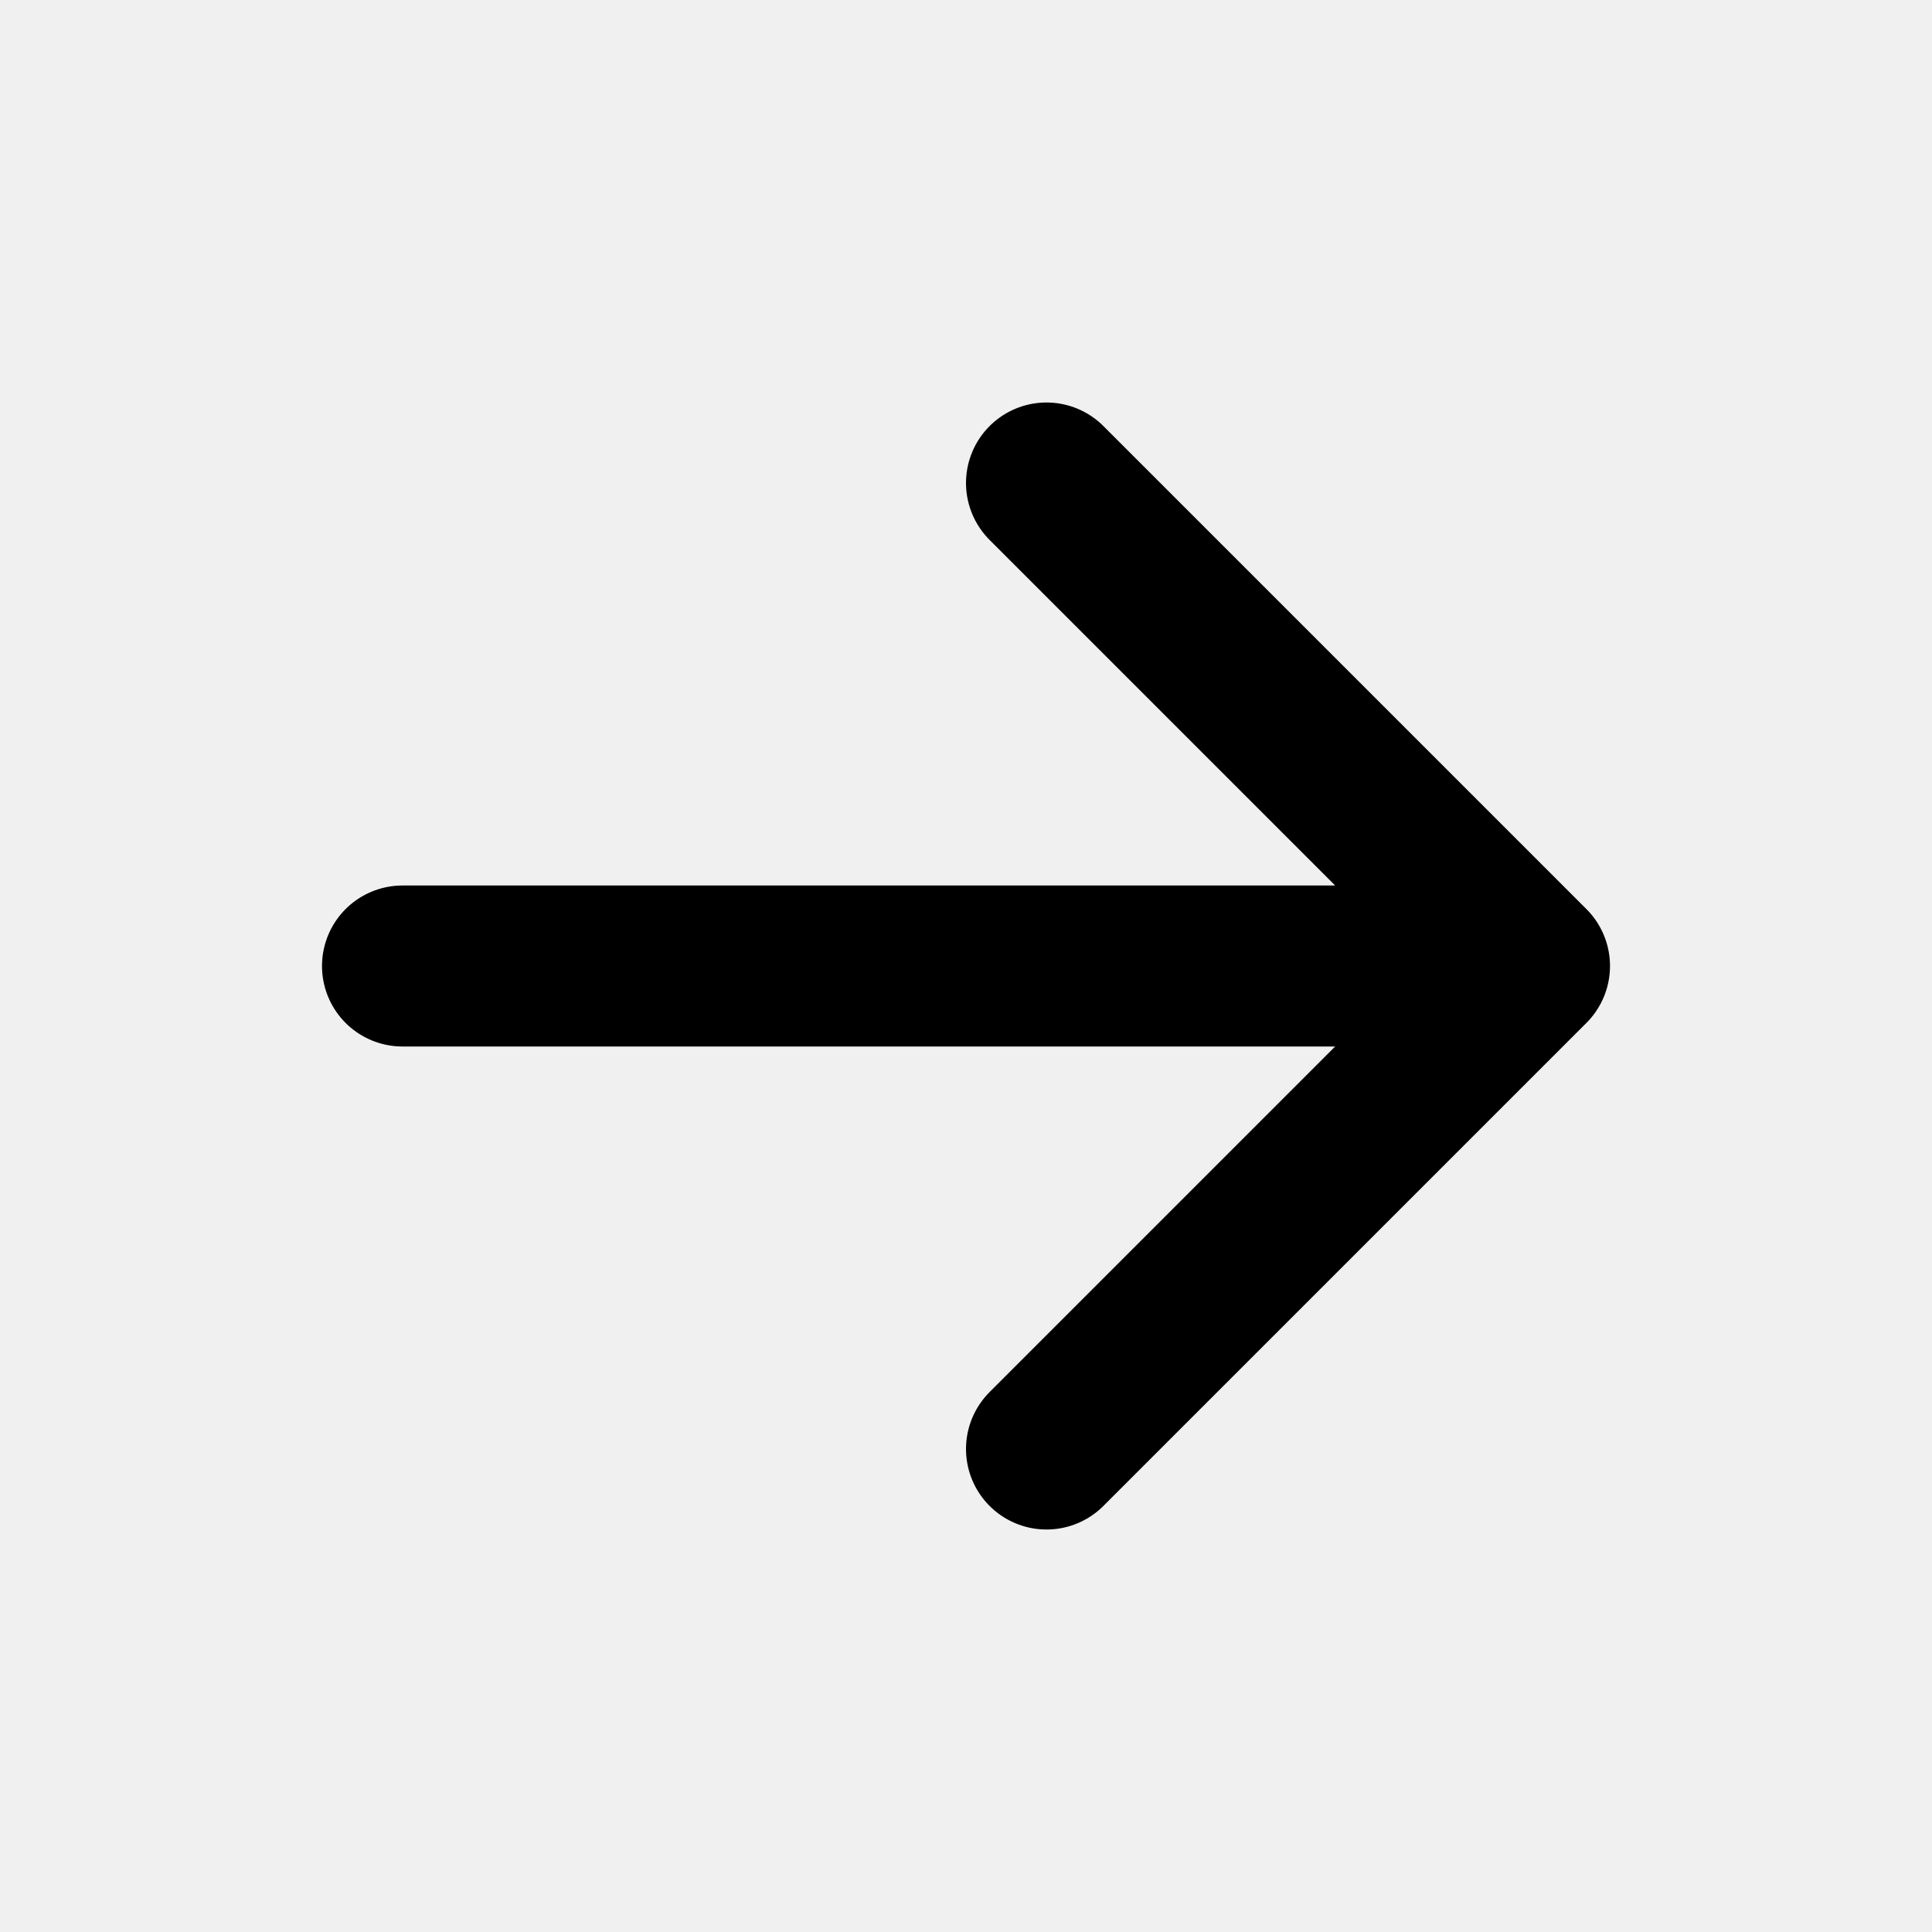
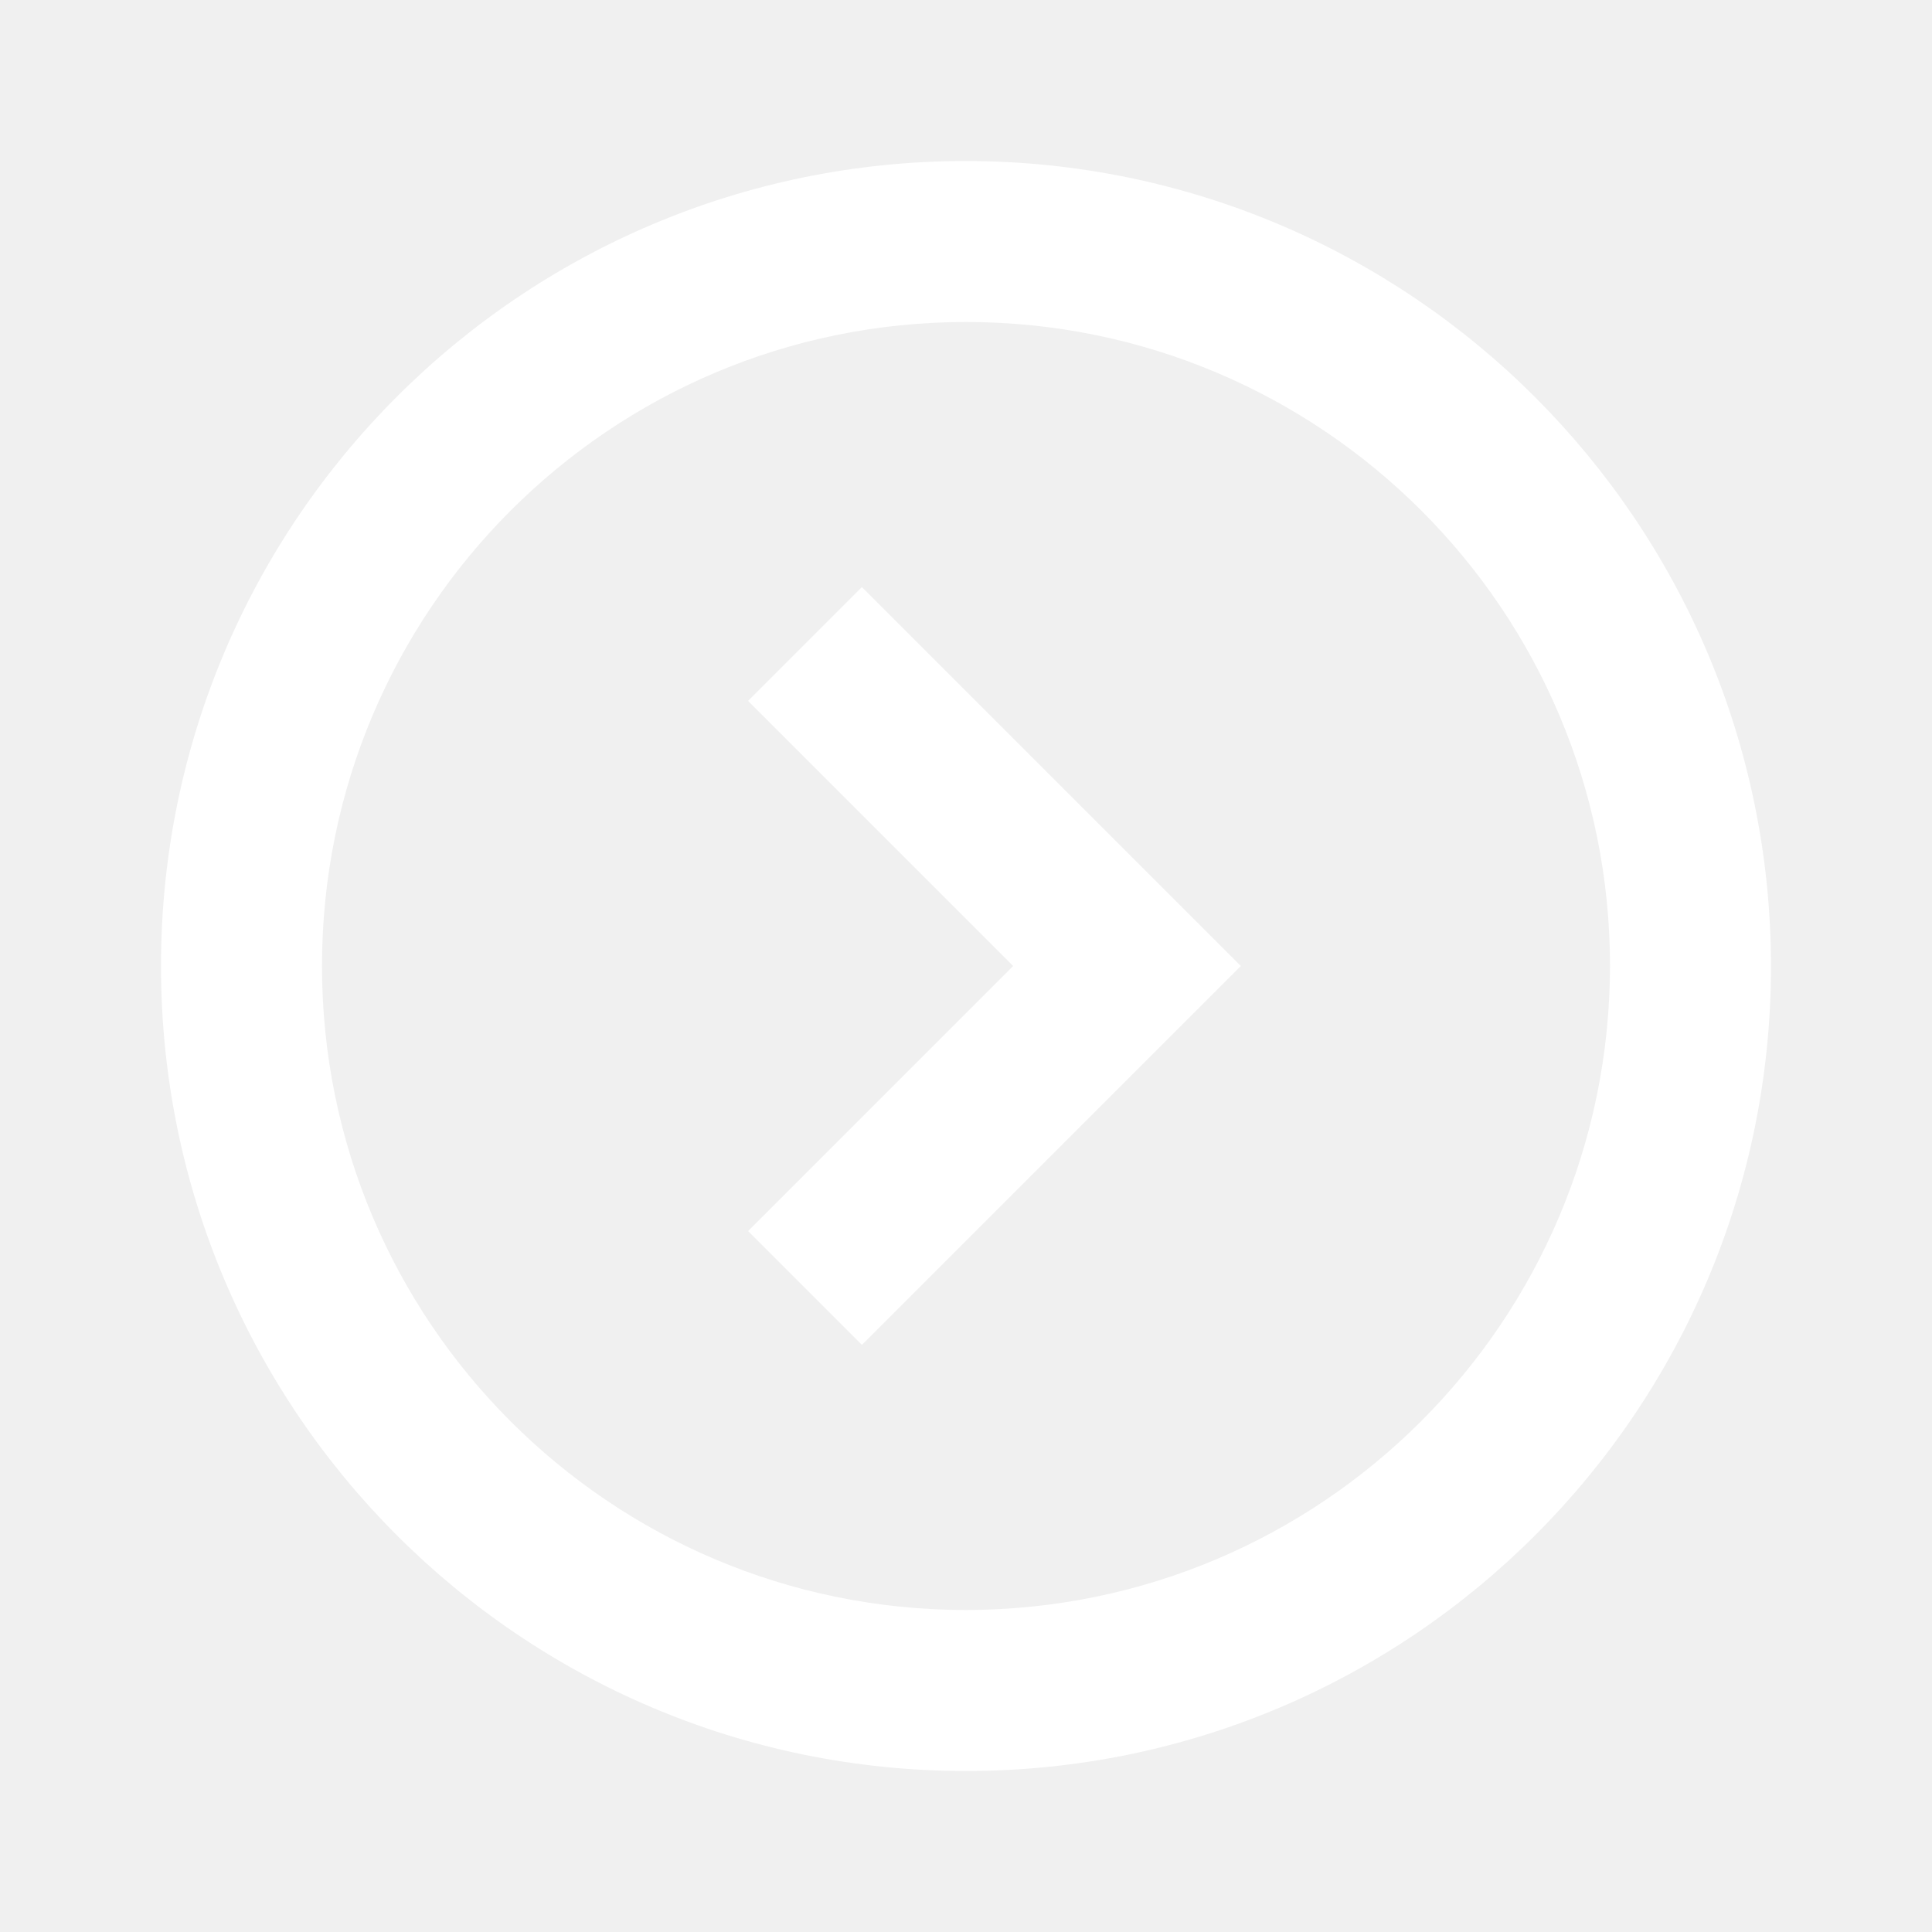
- <svg xmlns="http://www.w3.org/2000/svg" width="800px" height="800px" viewBox="0 0 24 24" fill="none">
-   <g id="Arrow / Arrow_Right_MD">
-     <path id="Vector" d="M5 12H19M19 12L13 6M19 12L13 18" stroke="#000000" stroke-width="2" stroke-linecap="round" stroke-linejoin="round" />
-   </g>
+ <svg xmlns="http://www.w3.org/2000/svg" width="24" height="24">
+   <path d="M12 2a10 10 0 1 0 10 10A10.011 10.011 0 0 0 12 2zm0 18a8 8 0 1 1 8-8 8.009 8.009 0 0 1-8 8z" fill="white" />
+   <path d="M9.293 8.707 12.586 12l-3.293 3.293 1.414 1.414L15.414 12l-4.707-4.707-1.414 1.414z" fill="white" />
</svg>
